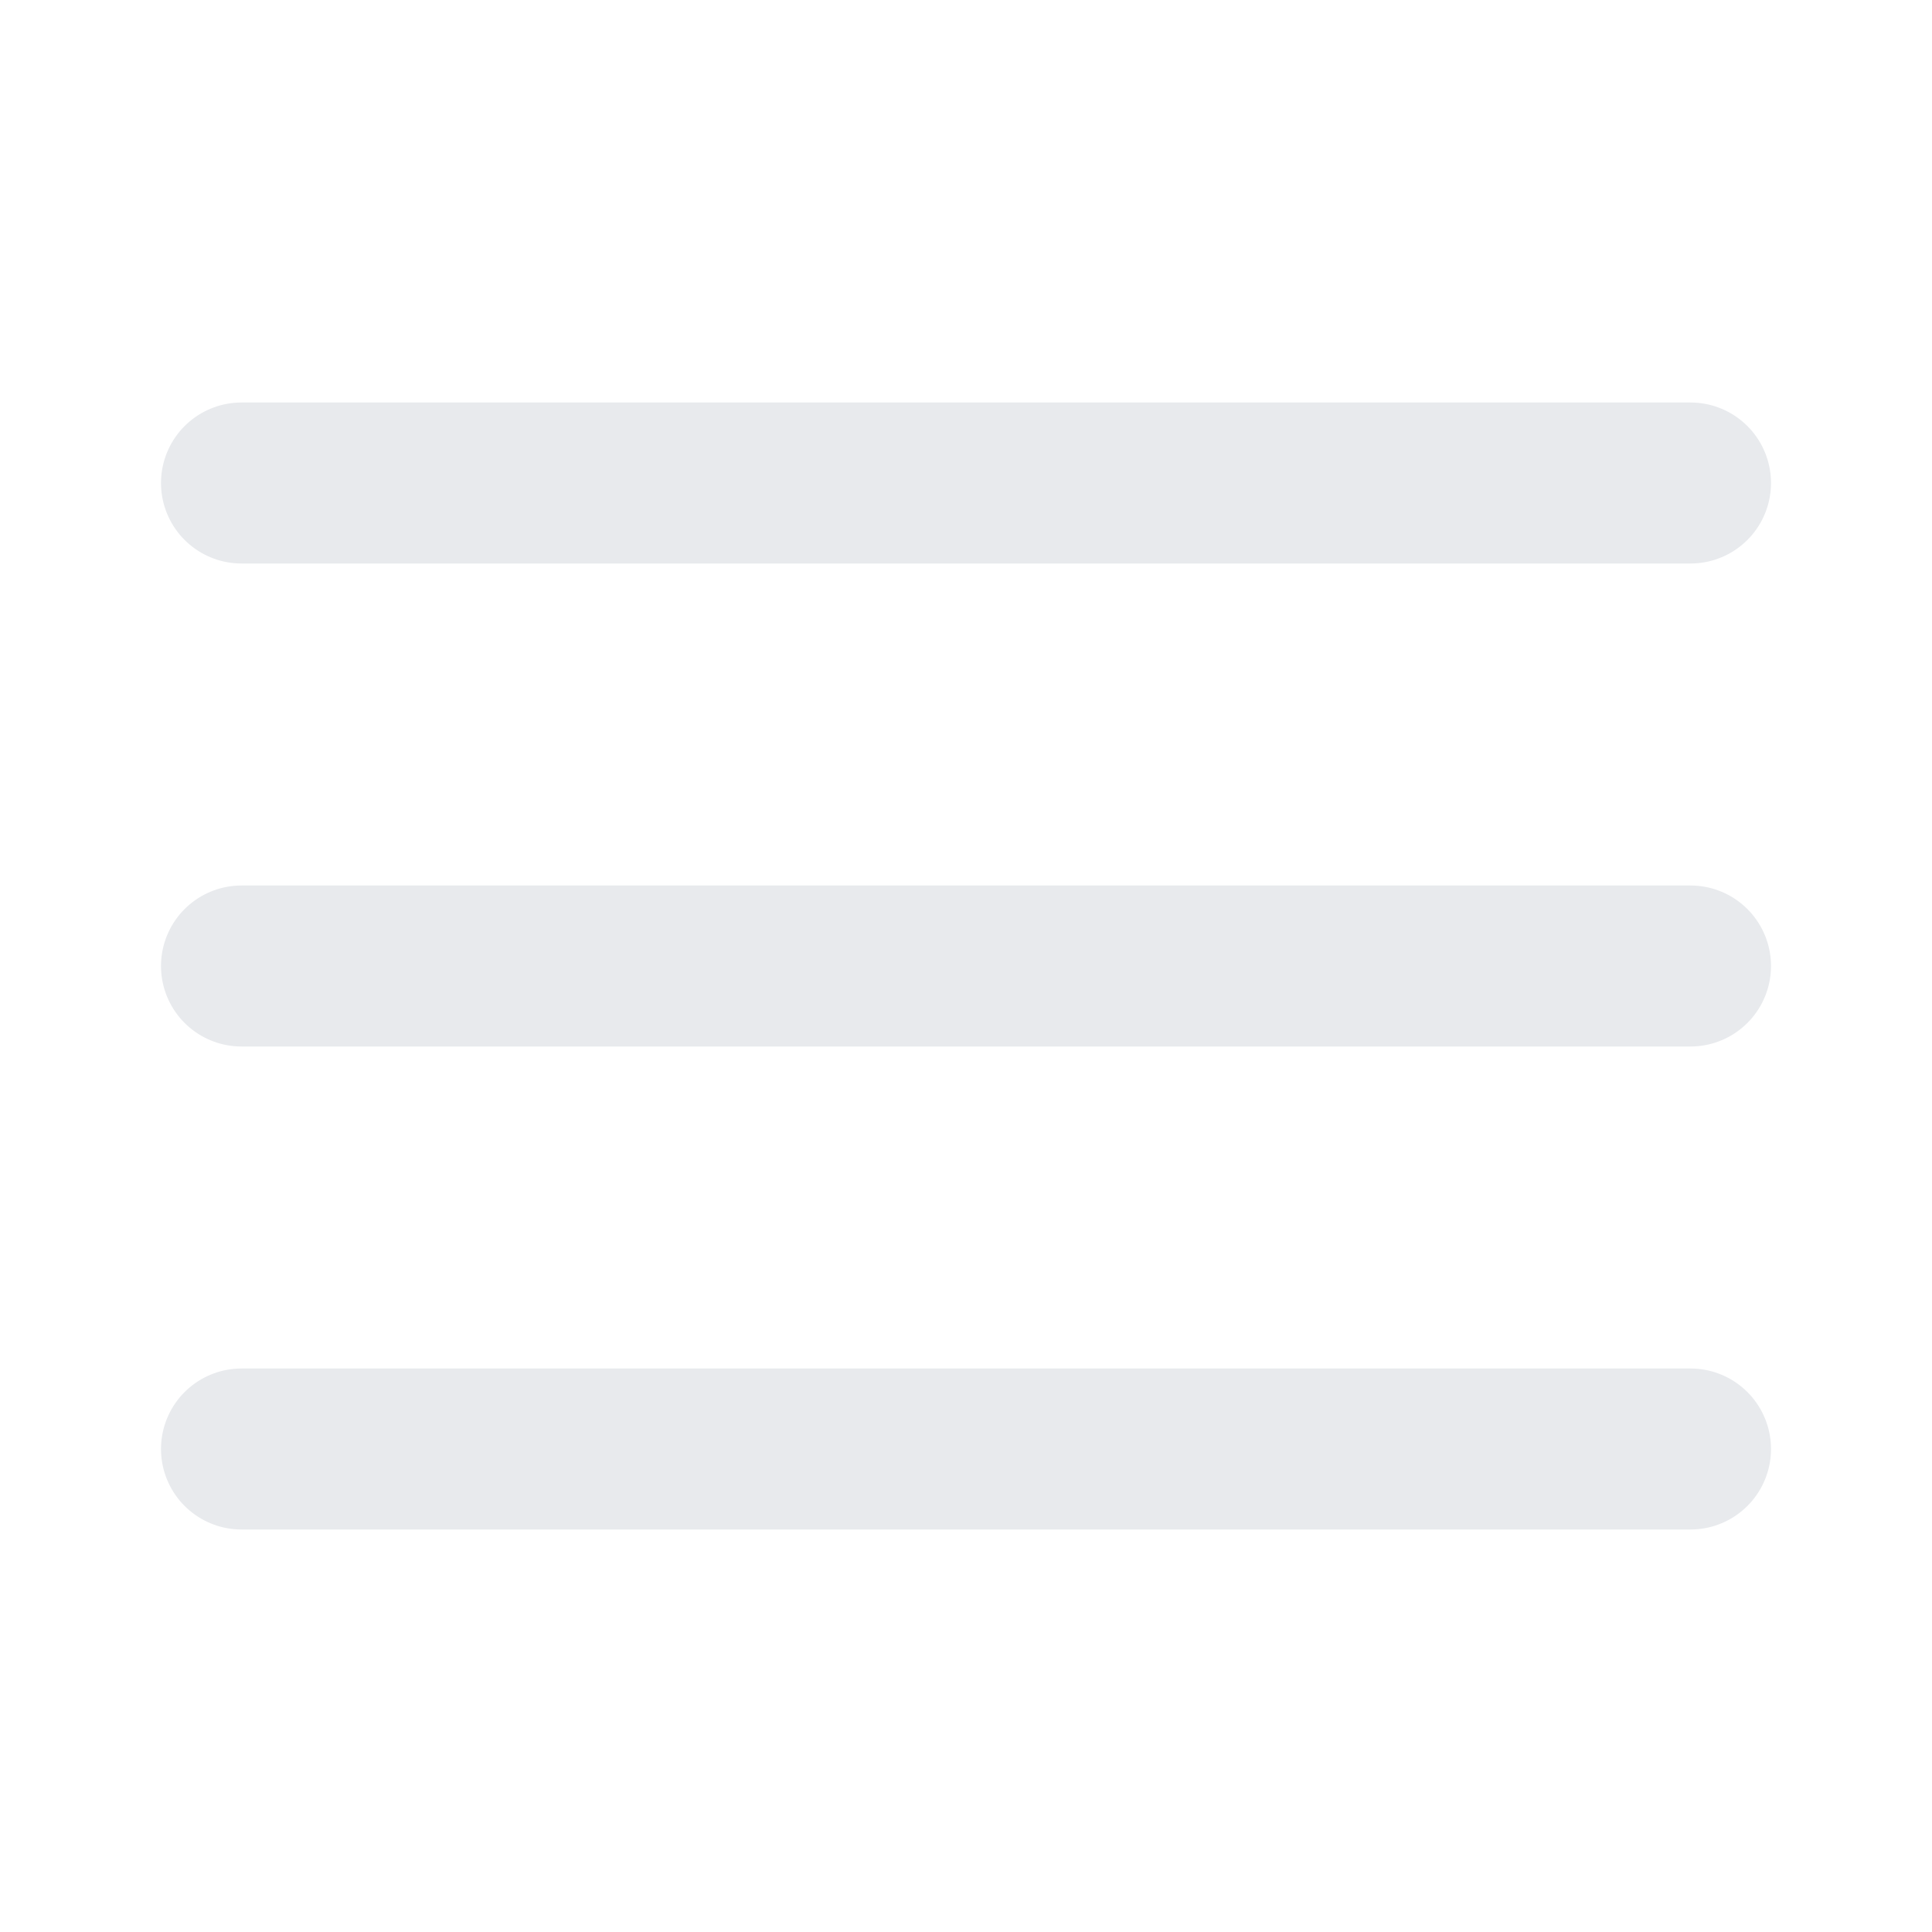
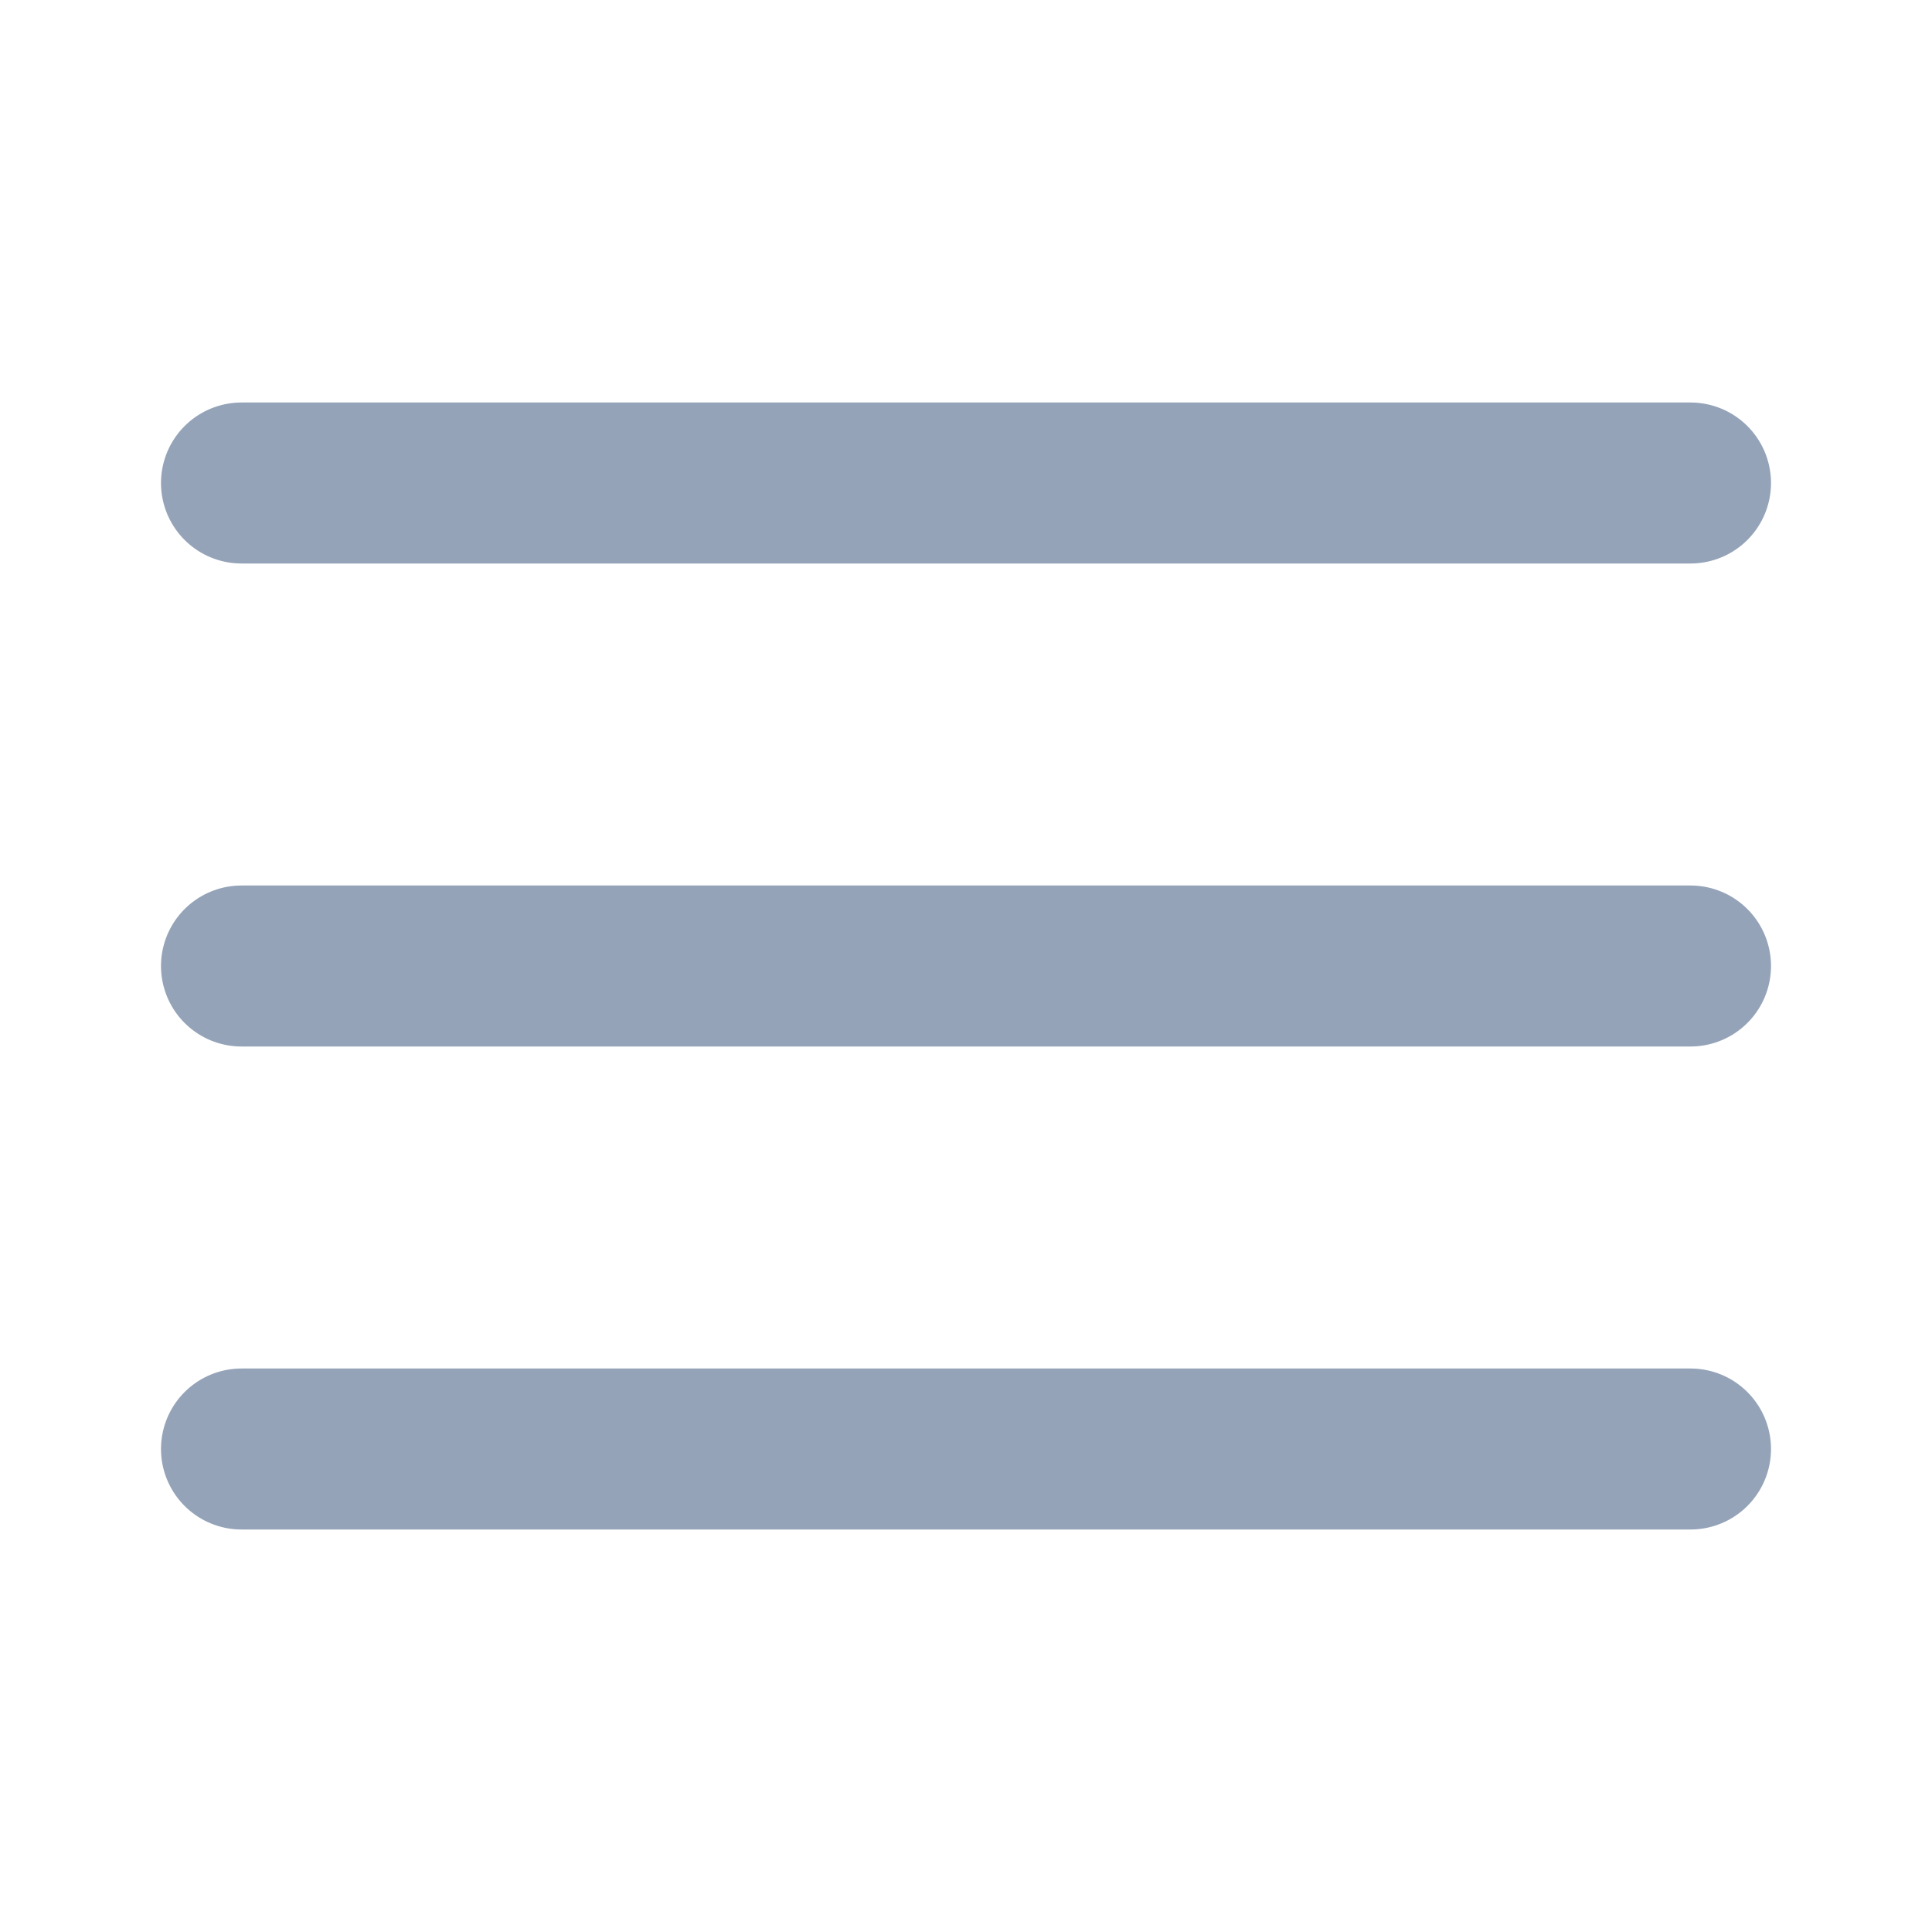
- <svg xmlns="http://www.w3.org/2000/svg" width="20" height="20" viewBox="0 0 24 24" fill="none" stroke="#e8eaed" stroke-width="2" stroke-linecap="round" stroke-linejoin="round">
+ <svg xmlns="http://www.w3.org/2000/svg" width="20" height="20" viewBox="0 0 24 24" fill="none" stroke="#94A3B8" stroke-width="2" stroke-linecap="round" stroke-linejoin="round">
  <line x1="3" y1="12" x2="21" y2="12" />
  <line x1="3" y1="6" x2="21" y2="6" />
  <line x1="3" y1="18" x2="21" y2="18" />
</svg>
